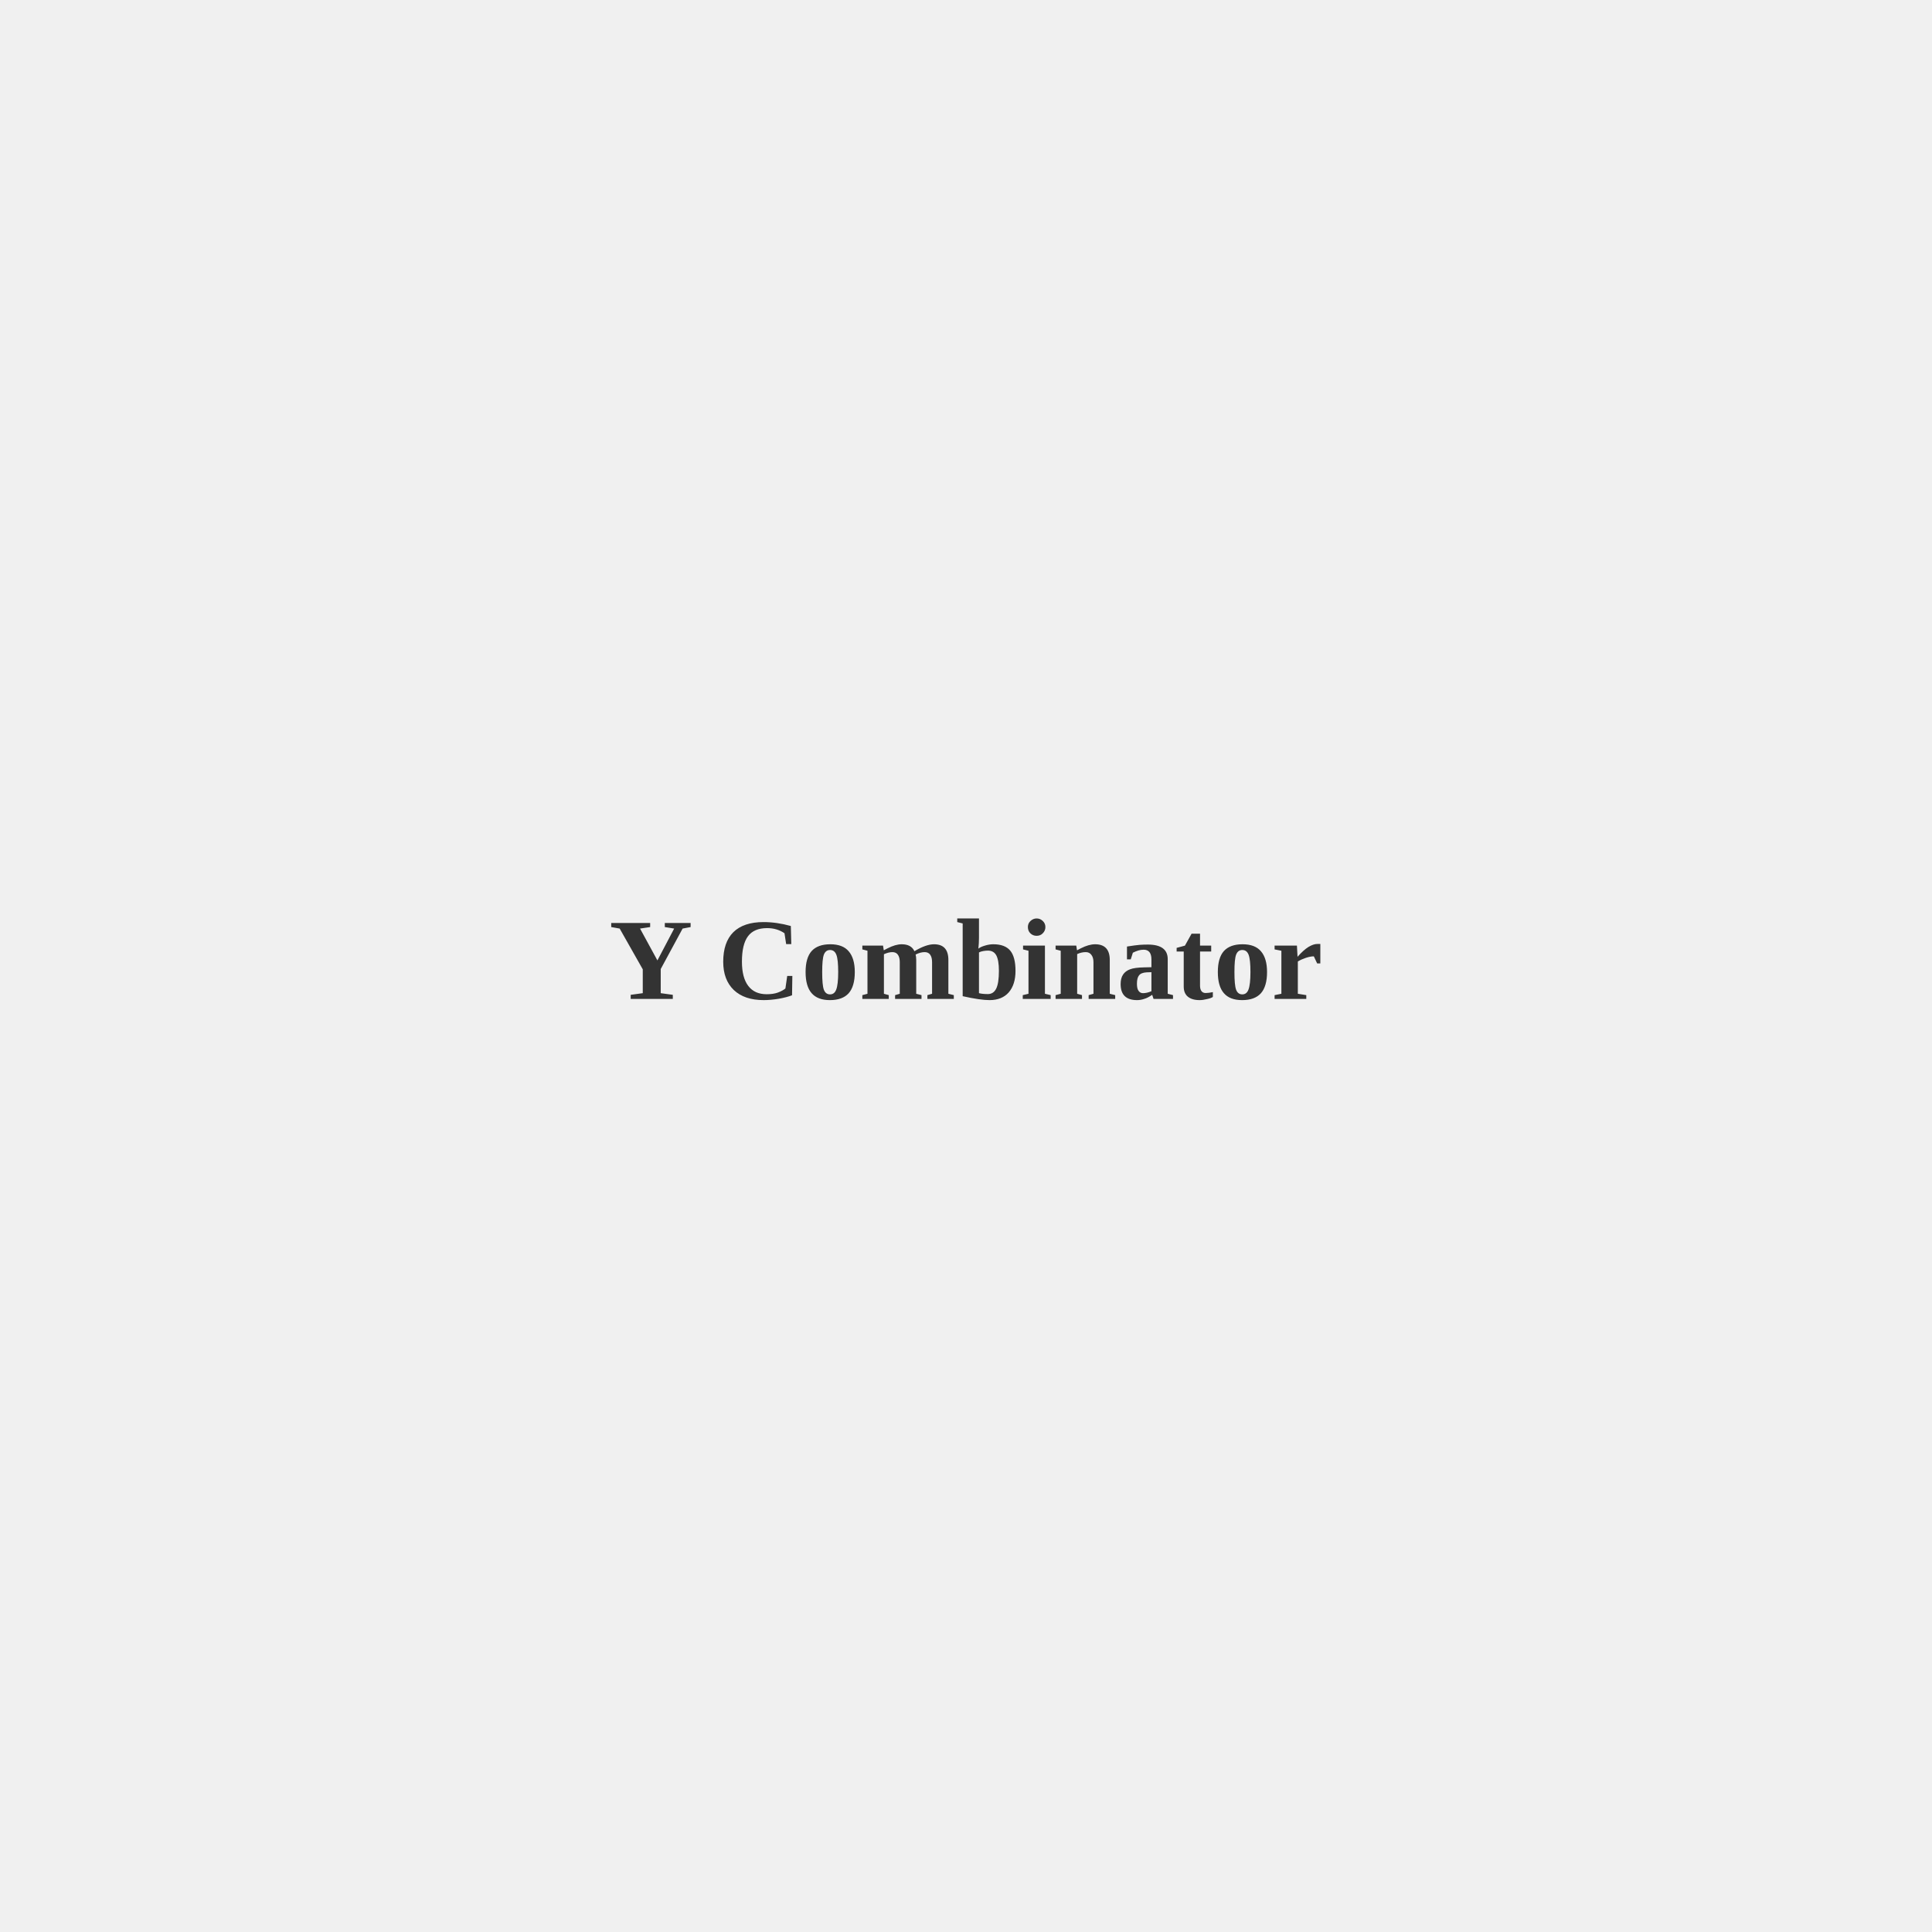
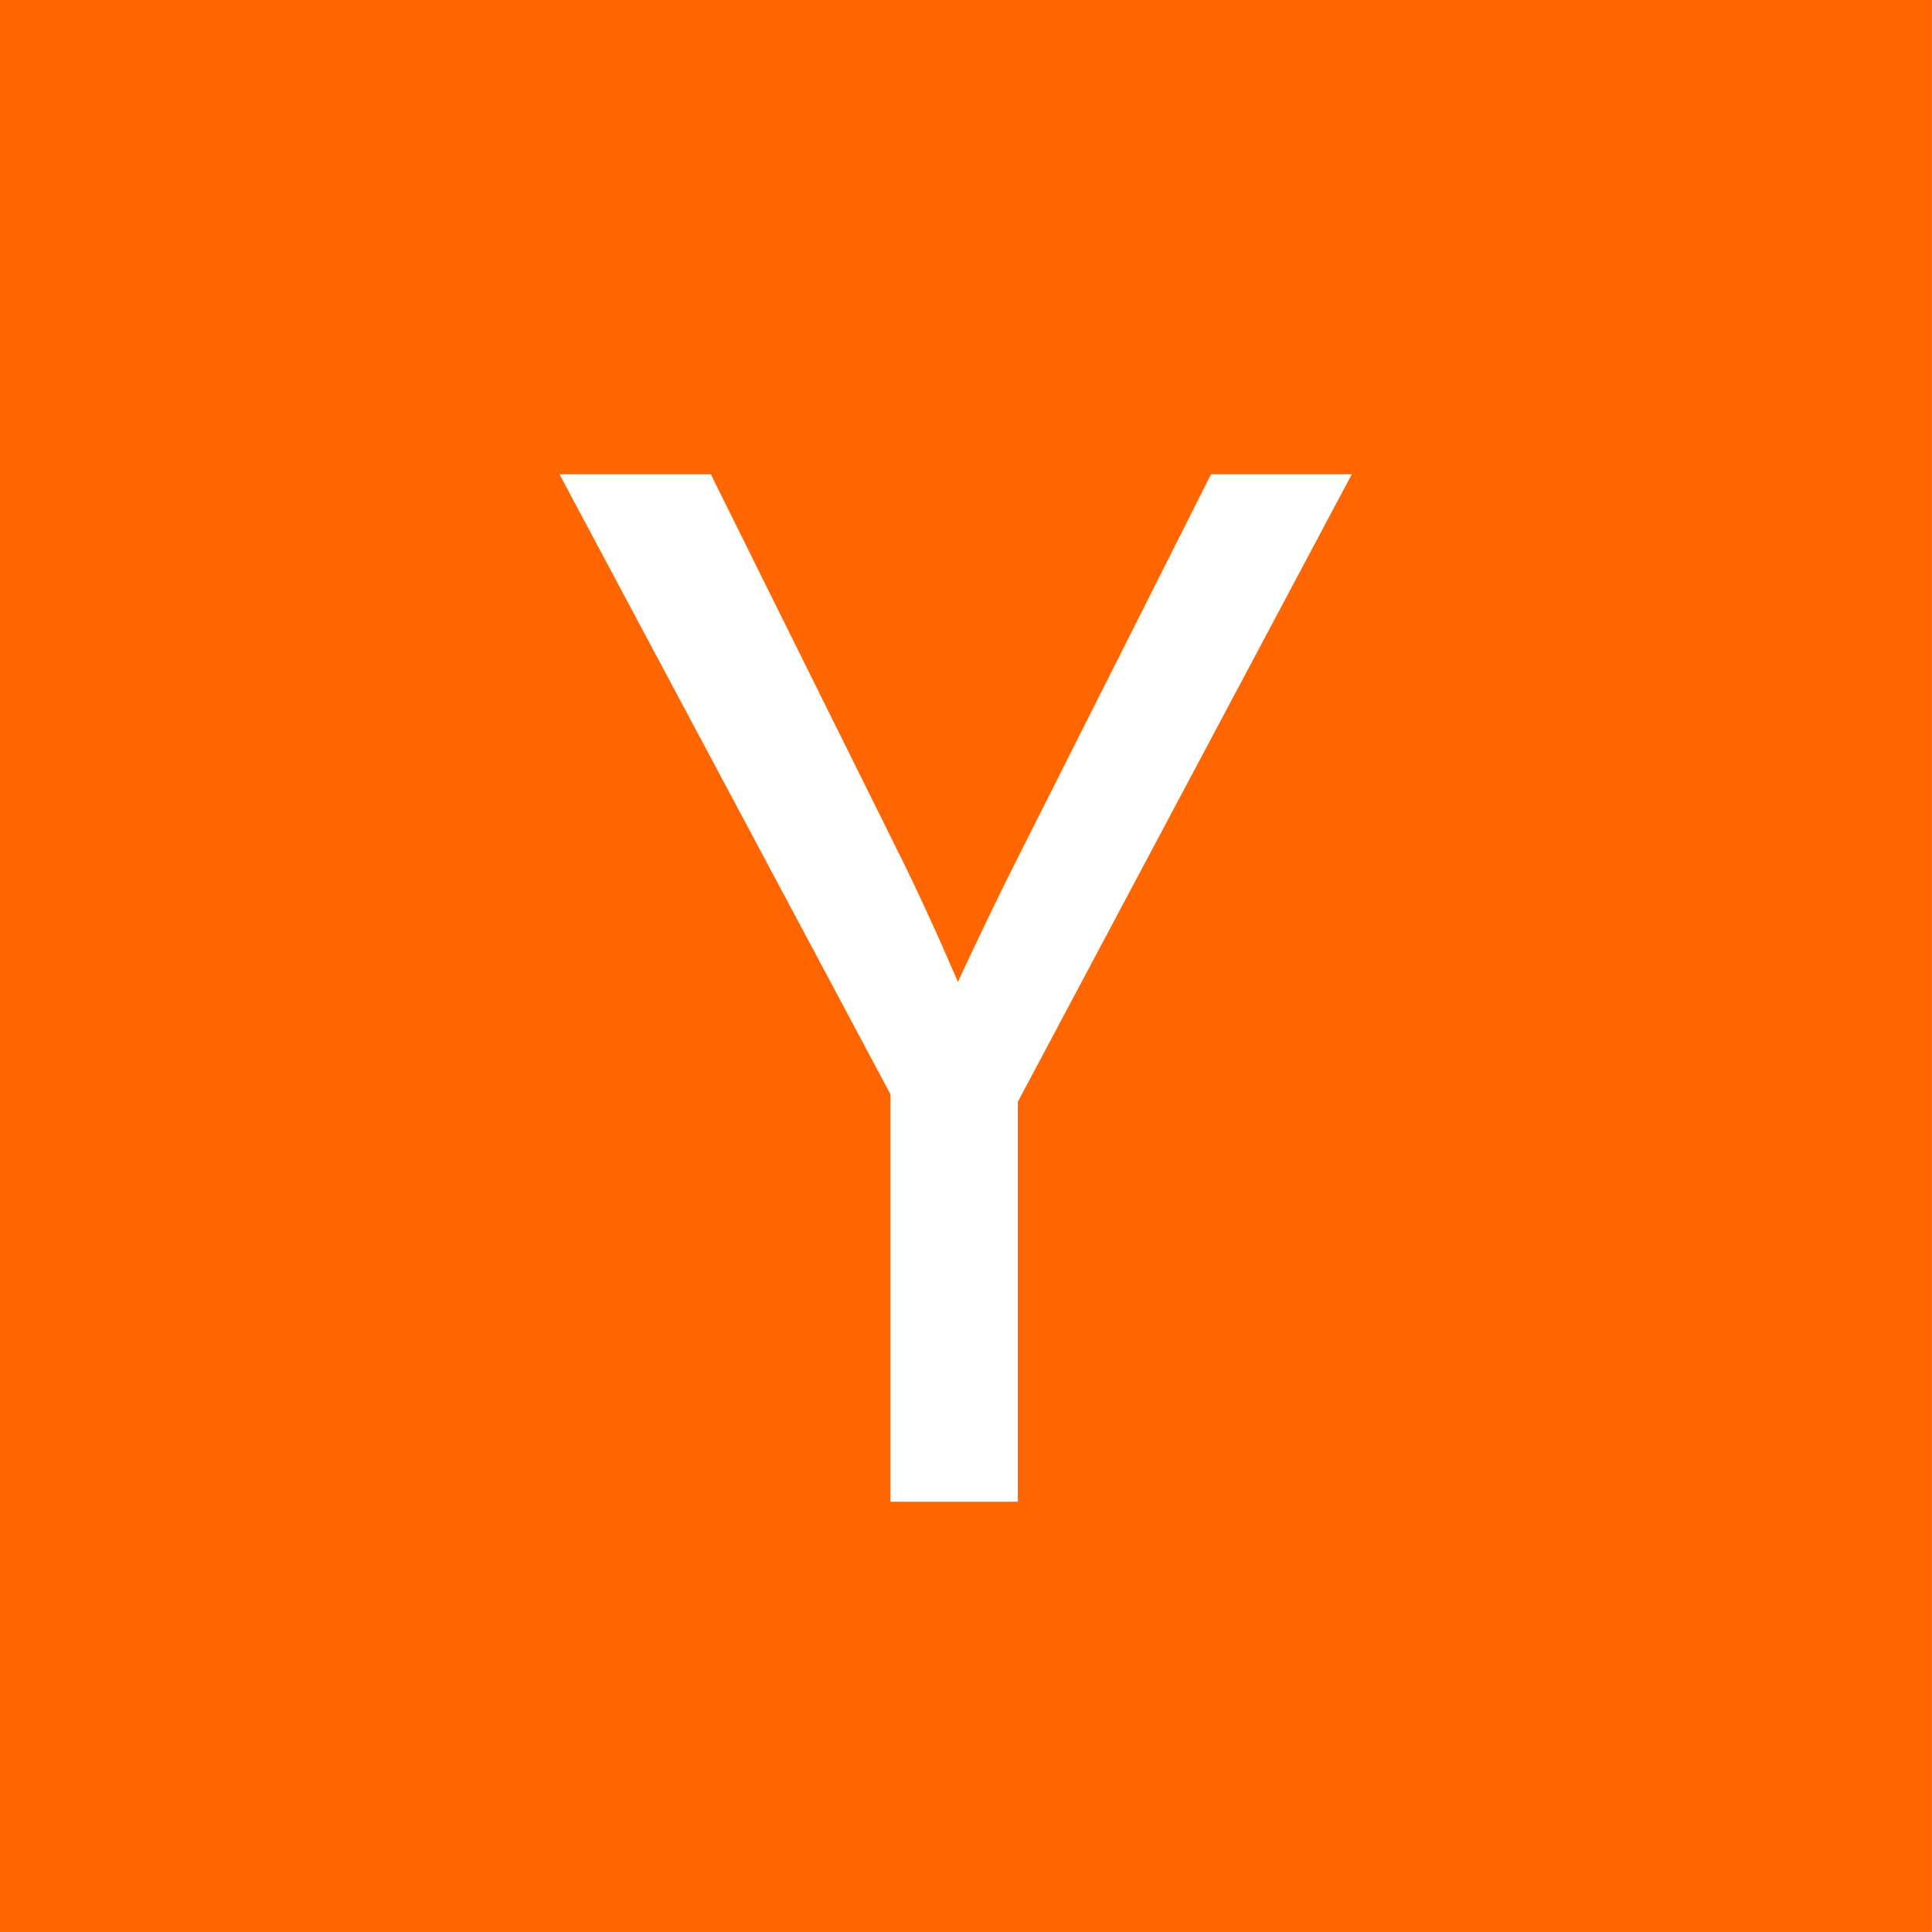
- <svg xmlns="http://www.w3.org/2000/svg" viewBox="0 0 200 200">
-   <rect width="200" height="200" fill="#f0f0f0" />
-   <text x="50%" y="50%" font-size="12" font-weight="bold" text-anchor="middle" dominant-baseline="middle" fill="#333">Y Combinator</text>
+ <svg xmlns="http://www.w3.org/2000/svg" width="48" height="48" viewBox="0 0 48 48" fill="none">
+   <path d="M47.998 47.999H0V8.61853e-07H47.998V47.999Z" fill="#FF6600" />
+   <path d="M13.901 11.784H17.66L22.496 21.532C23.203 22.984 23.798 24.398 23.798 24.398C23.798 24.398 24.431 23.021 25.175 21.532L30.087 11.784H33.584L25.287 27.375V37.309H22.124V27.188L13.901 11.784Z" fill="white" />
</svg>
